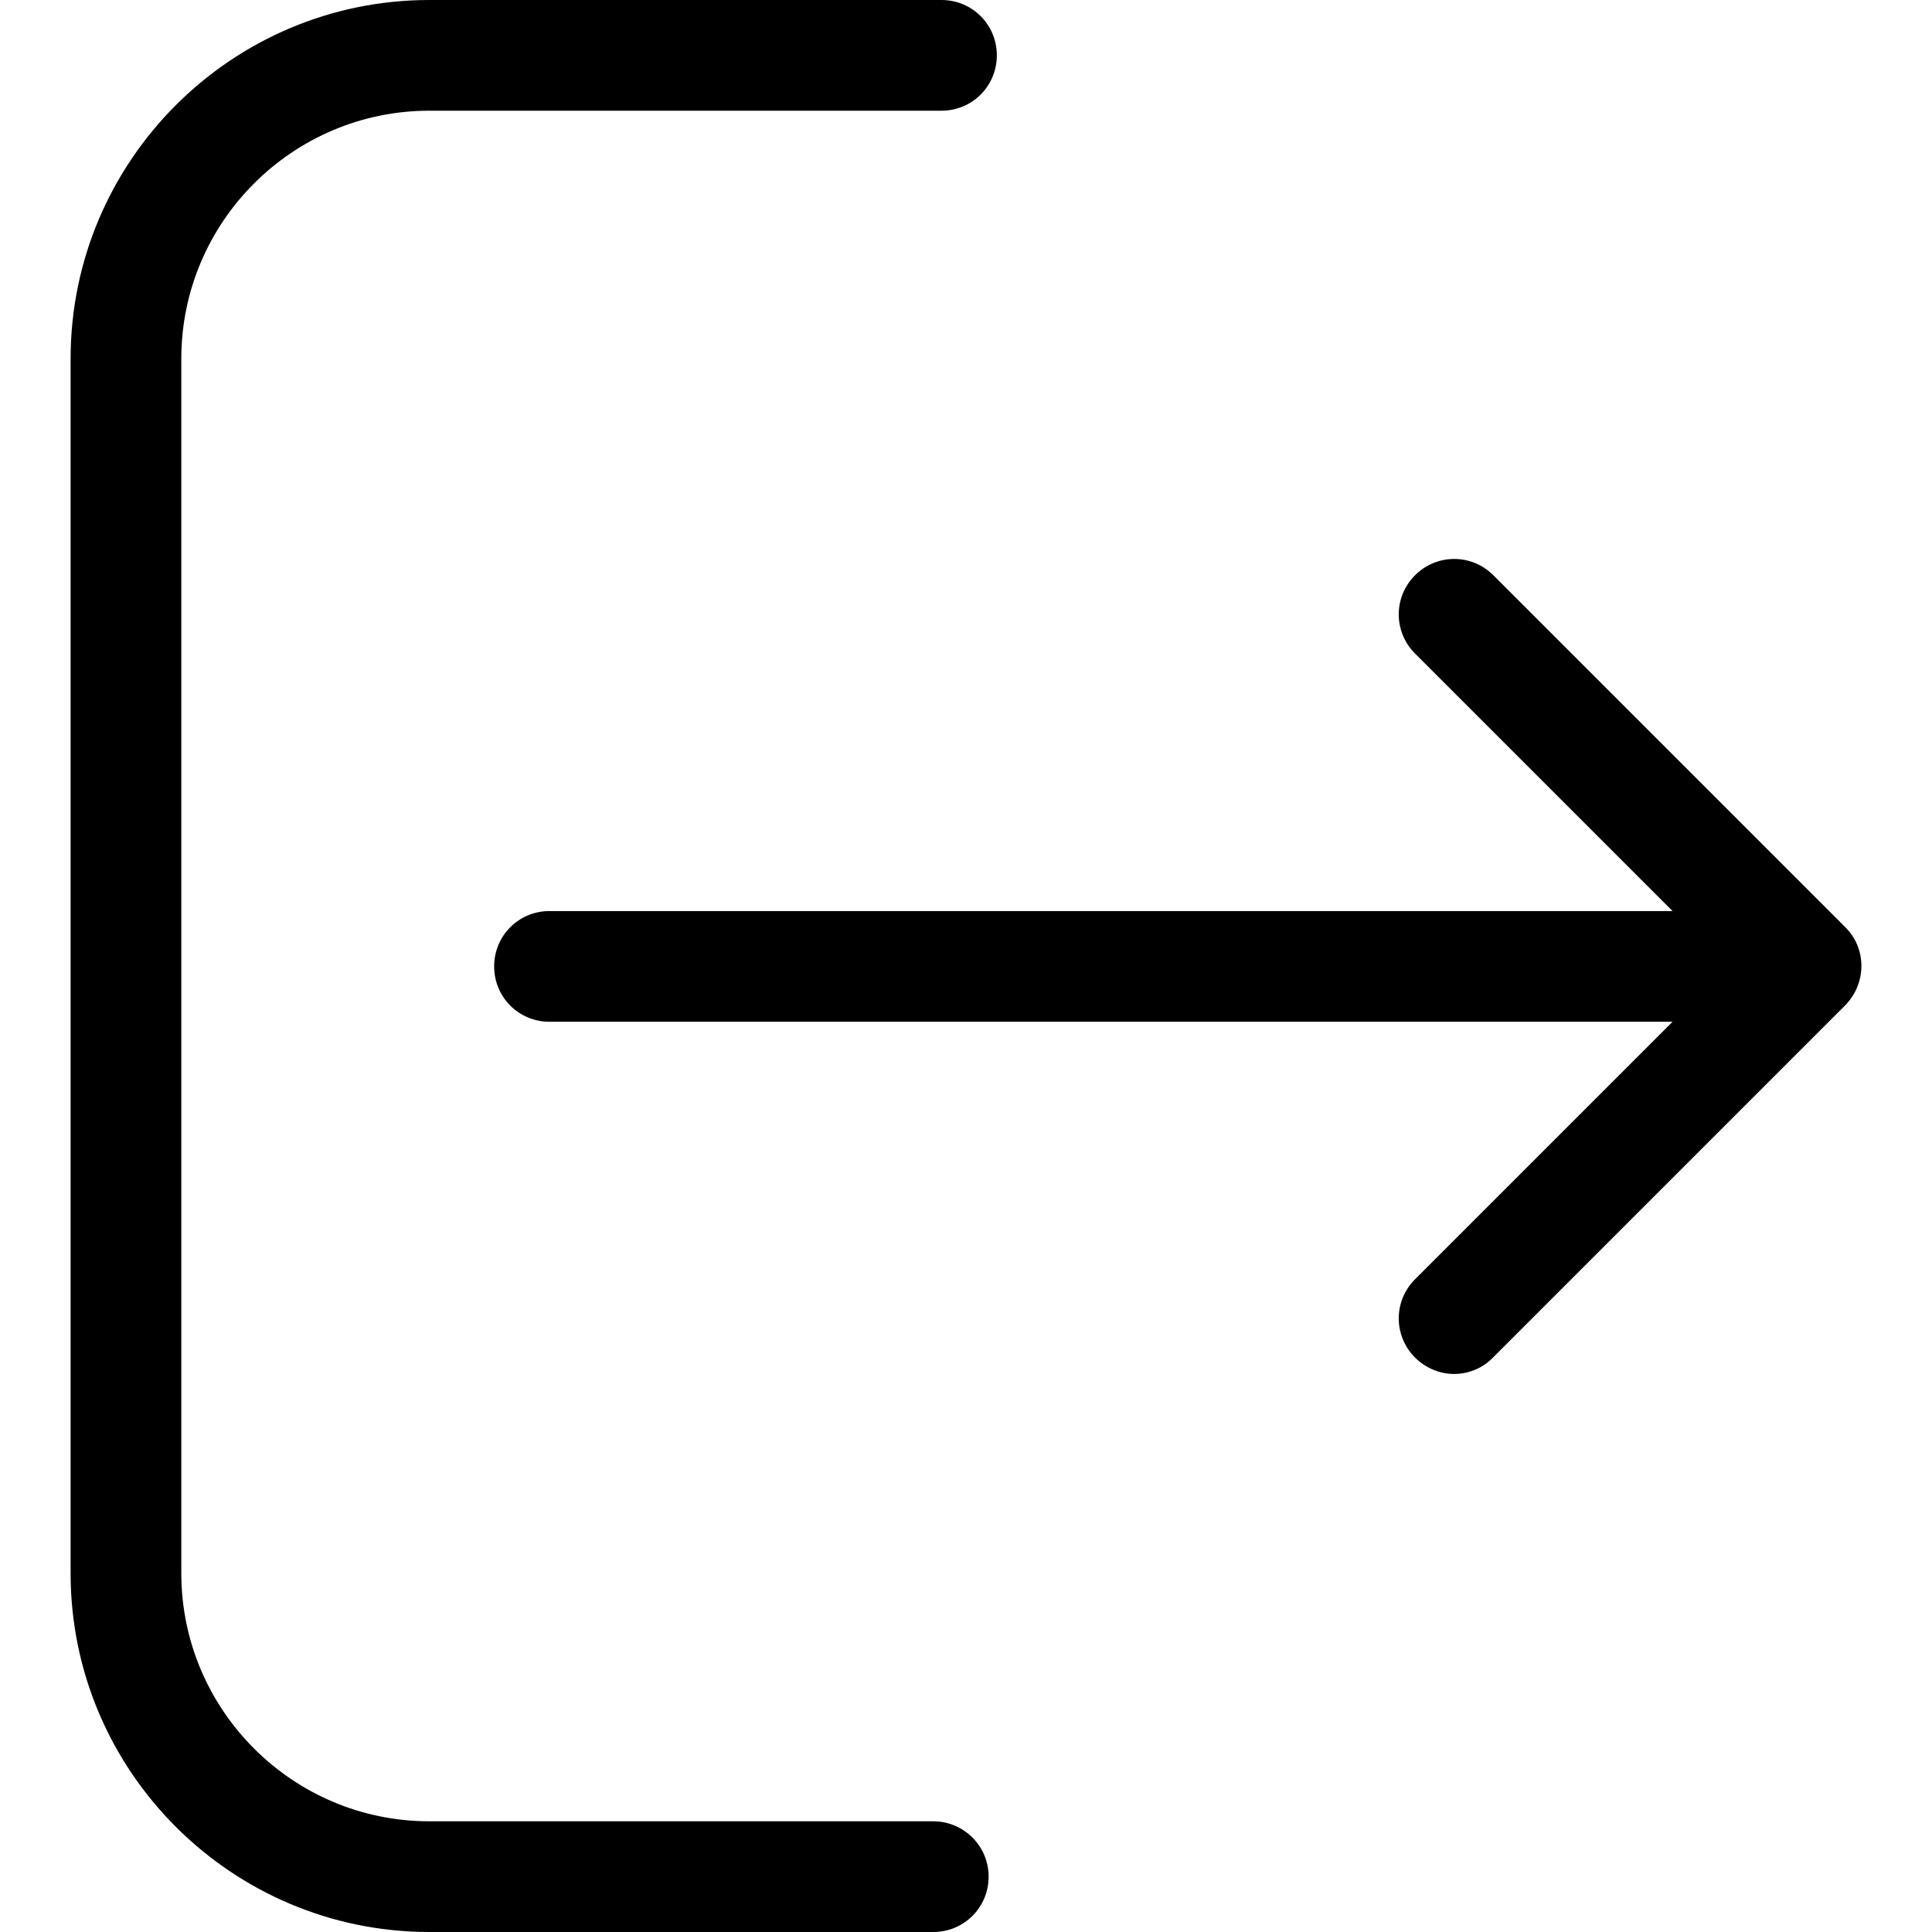
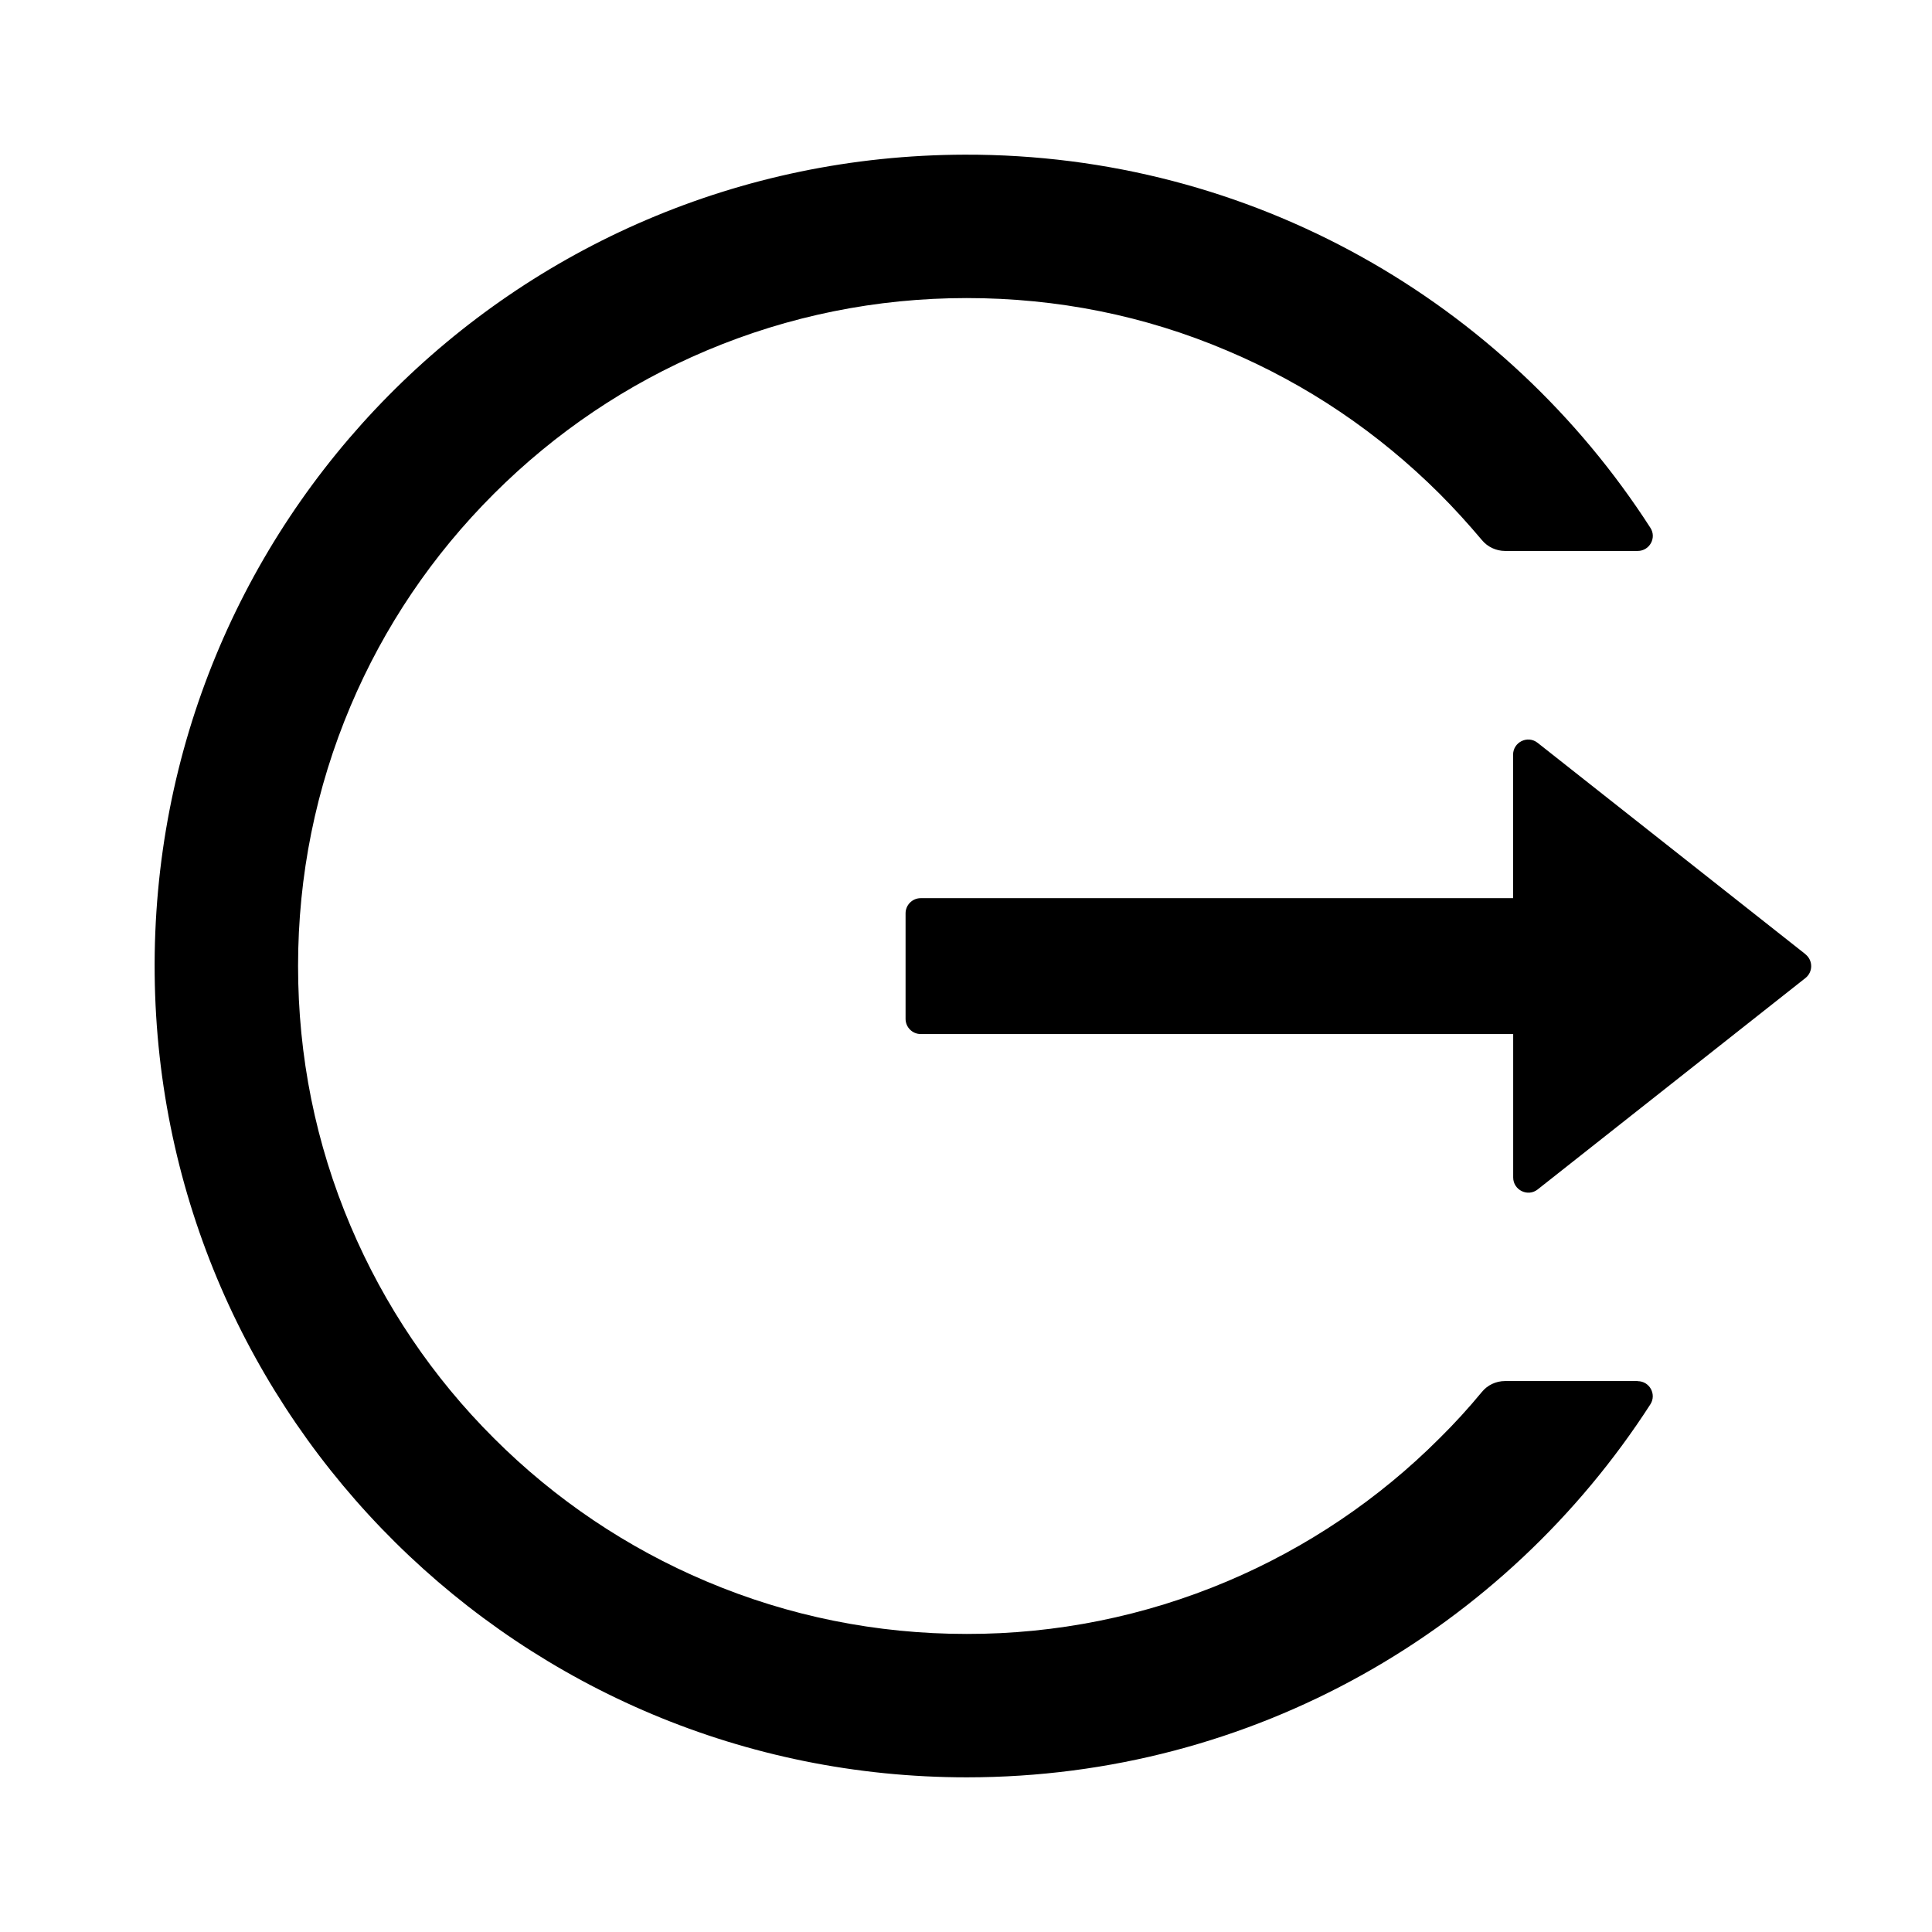
- <svg xmlns="http://www.w3.org/2000/svg" fill="#000000" height="800px" width="800px" version="1.1" id="Capa_1" viewBox="0 0 471.2 471.2" xml:space="preserve">
-   <g>
-     <g>
-       <path d="M227.619,444.2h-122.9c-33.4,0-60.5-27.2-60.5-60.5V87.5c0-33.4,27.2-60.5,60.5-60.5h124.9c7.5,0,13.5-6,13.5-13.5    s-6-13.5-13.5-13.5h-124.9c-48.3,0-87.5,39.3-87.5,87.5v296.2c0,48.3,39.3,87.5,87.5,87.5h122.9c7.5,0,13.5-6,13.5-13.5    S235.019,444.2,227.619,444.2z" />
-       <path d="M450.019,226.1l-85.8-85.8c-5.3-5.3-13.8-5.3-19.1,0c-5.3,5.3-5.3,13.8,0,19.1l62.8,62.8h-273.9c-7.5,0-13.5,6-13.5,13.5    s6,13.5,13.5,13.5h273.9l-62.8,62.8c-5.3,5.3-5.3,13.8,0,19.1c2.6,2.6,6.1,4,9.5,4s6.9-1.3,9.5-4l85.8-85.8    C455.319,239.9,455.319,231.3,450.019,226.1z" />
-     </g>
-   </g>
+ <svg xmlns="http://www.w3.org/2000/svg" width="18px" height="18px" viewBox="0 0 18 18" class="icon">
+   <path d="M15.258 12.867h-1.236c-0.084 0 -0.163 0.037 -0.216 0.102 -0.123 0.149 -0.255 0.294 -0.394 0.431a6.219 6.219 0 0 1 -1.981 1.334A6.202 6.202 0 0 1 9.007 15.223c-0.842 0 -1.658 -0.165 -2.424 -0.489a6.219 6.219 0 0 1 -1.981 -1.334 6.21 6.21 0 0 1 -1.336 -1.978C2.941 10.656 2.777 9.842 2.777 9s0.165 -1.656 0.489 -2.422c0.313 -0.74 0.763 -1.406 1.336 -1.978s1.239 -1.021 1.981 -1.334c0.766 -0.323 1.582 -0.489 2.424 -0.489s1.658 0.163 2.424 0.489c0.742 0.313 1.408 0.763 1.981 1.334 0.139 0.139 0.269 0.283 0.394 0.431 0.053 0.065 0.134 0.102 0.216 0.102H15.258c0.111 0 0.179 -0.123 0.118 -0.216C14.027 2.821 11.668 1.434 8.988 1.441 4.776 1.452 1.399 4.871 1.441 9.077 1.484 13.217 4.855 16.559 9.007 16.559c2.674 0 5.022 -1.385 6.369 -3.475 0.06 -0.093 -0.007 -0.216 -0.118 -0.216m1.563 -3.978L14.326 6.921c-0.093 -0.074 -0.229 -0.007 -0.229 0.111v1.336H8.578c-0.077 0 -0.141 0.063 -0.141 0.141v0.984c0 0.077 0.063 0.141 0.141 0.141h5.52v1.336c0 0.118 0.137 0.185 0.229 0.111l2.494 -1.969a0.141 0.141 0 0 0 0 -0.221" />
</svg>
